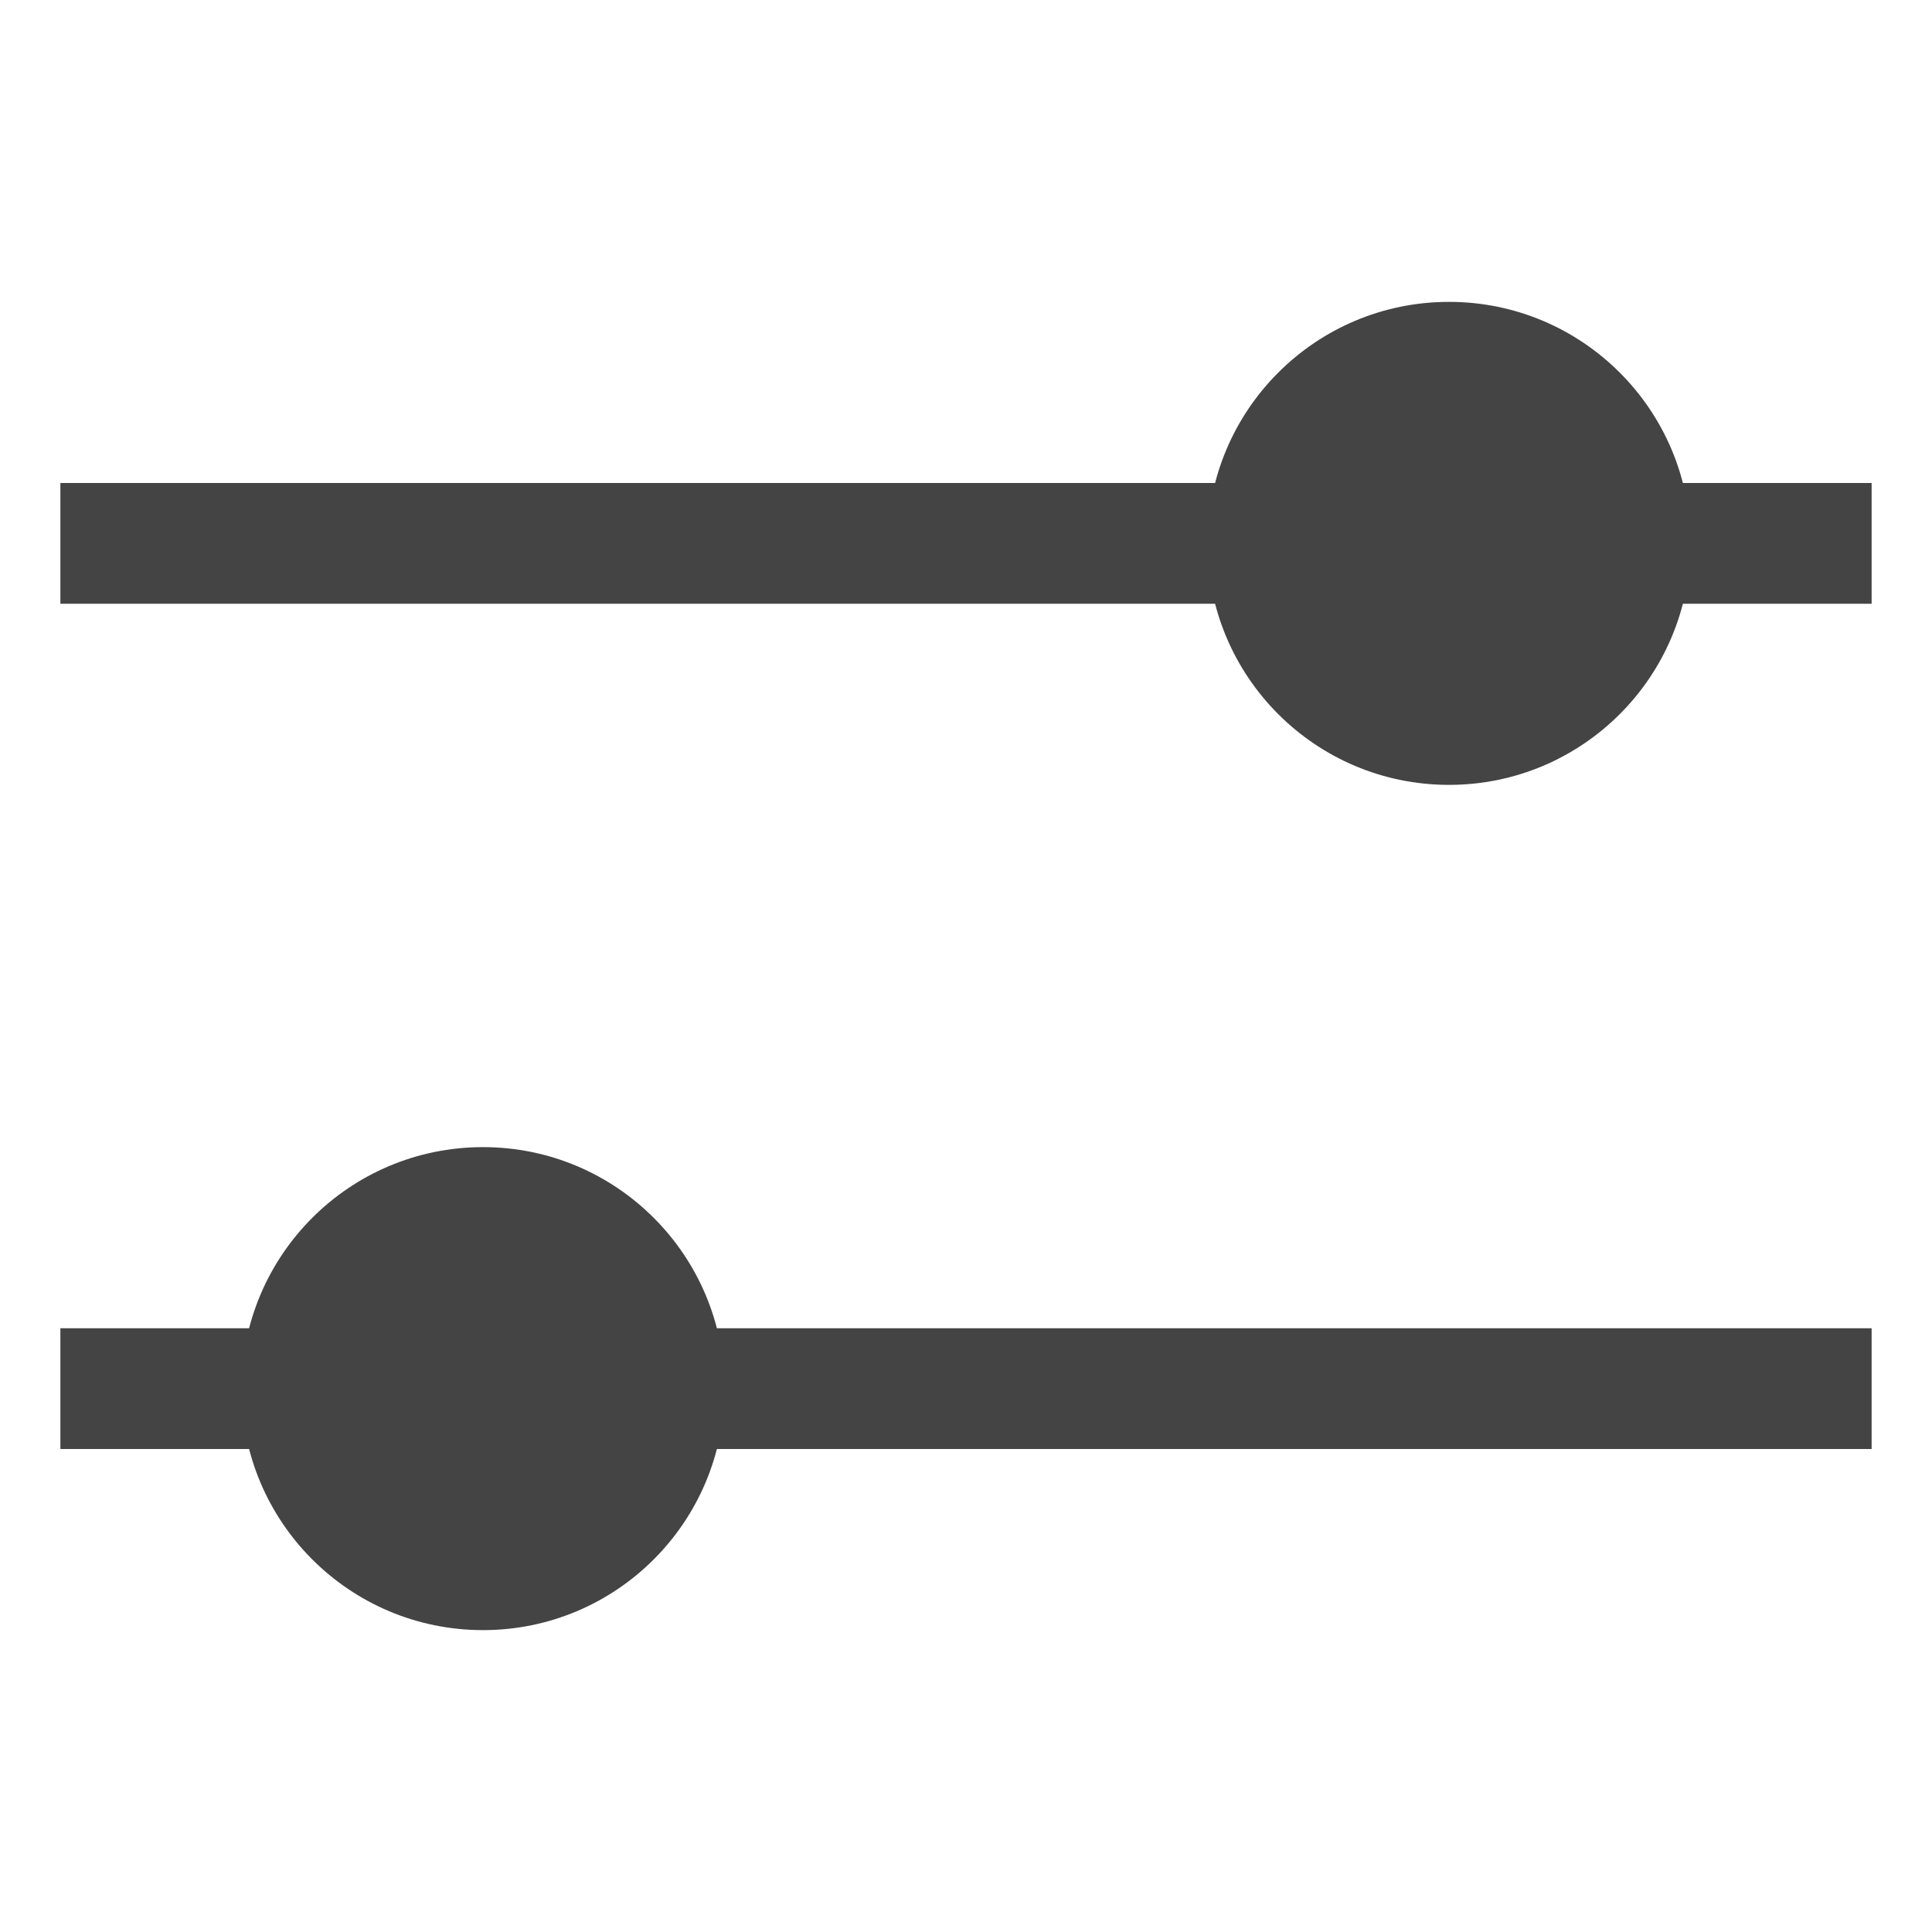
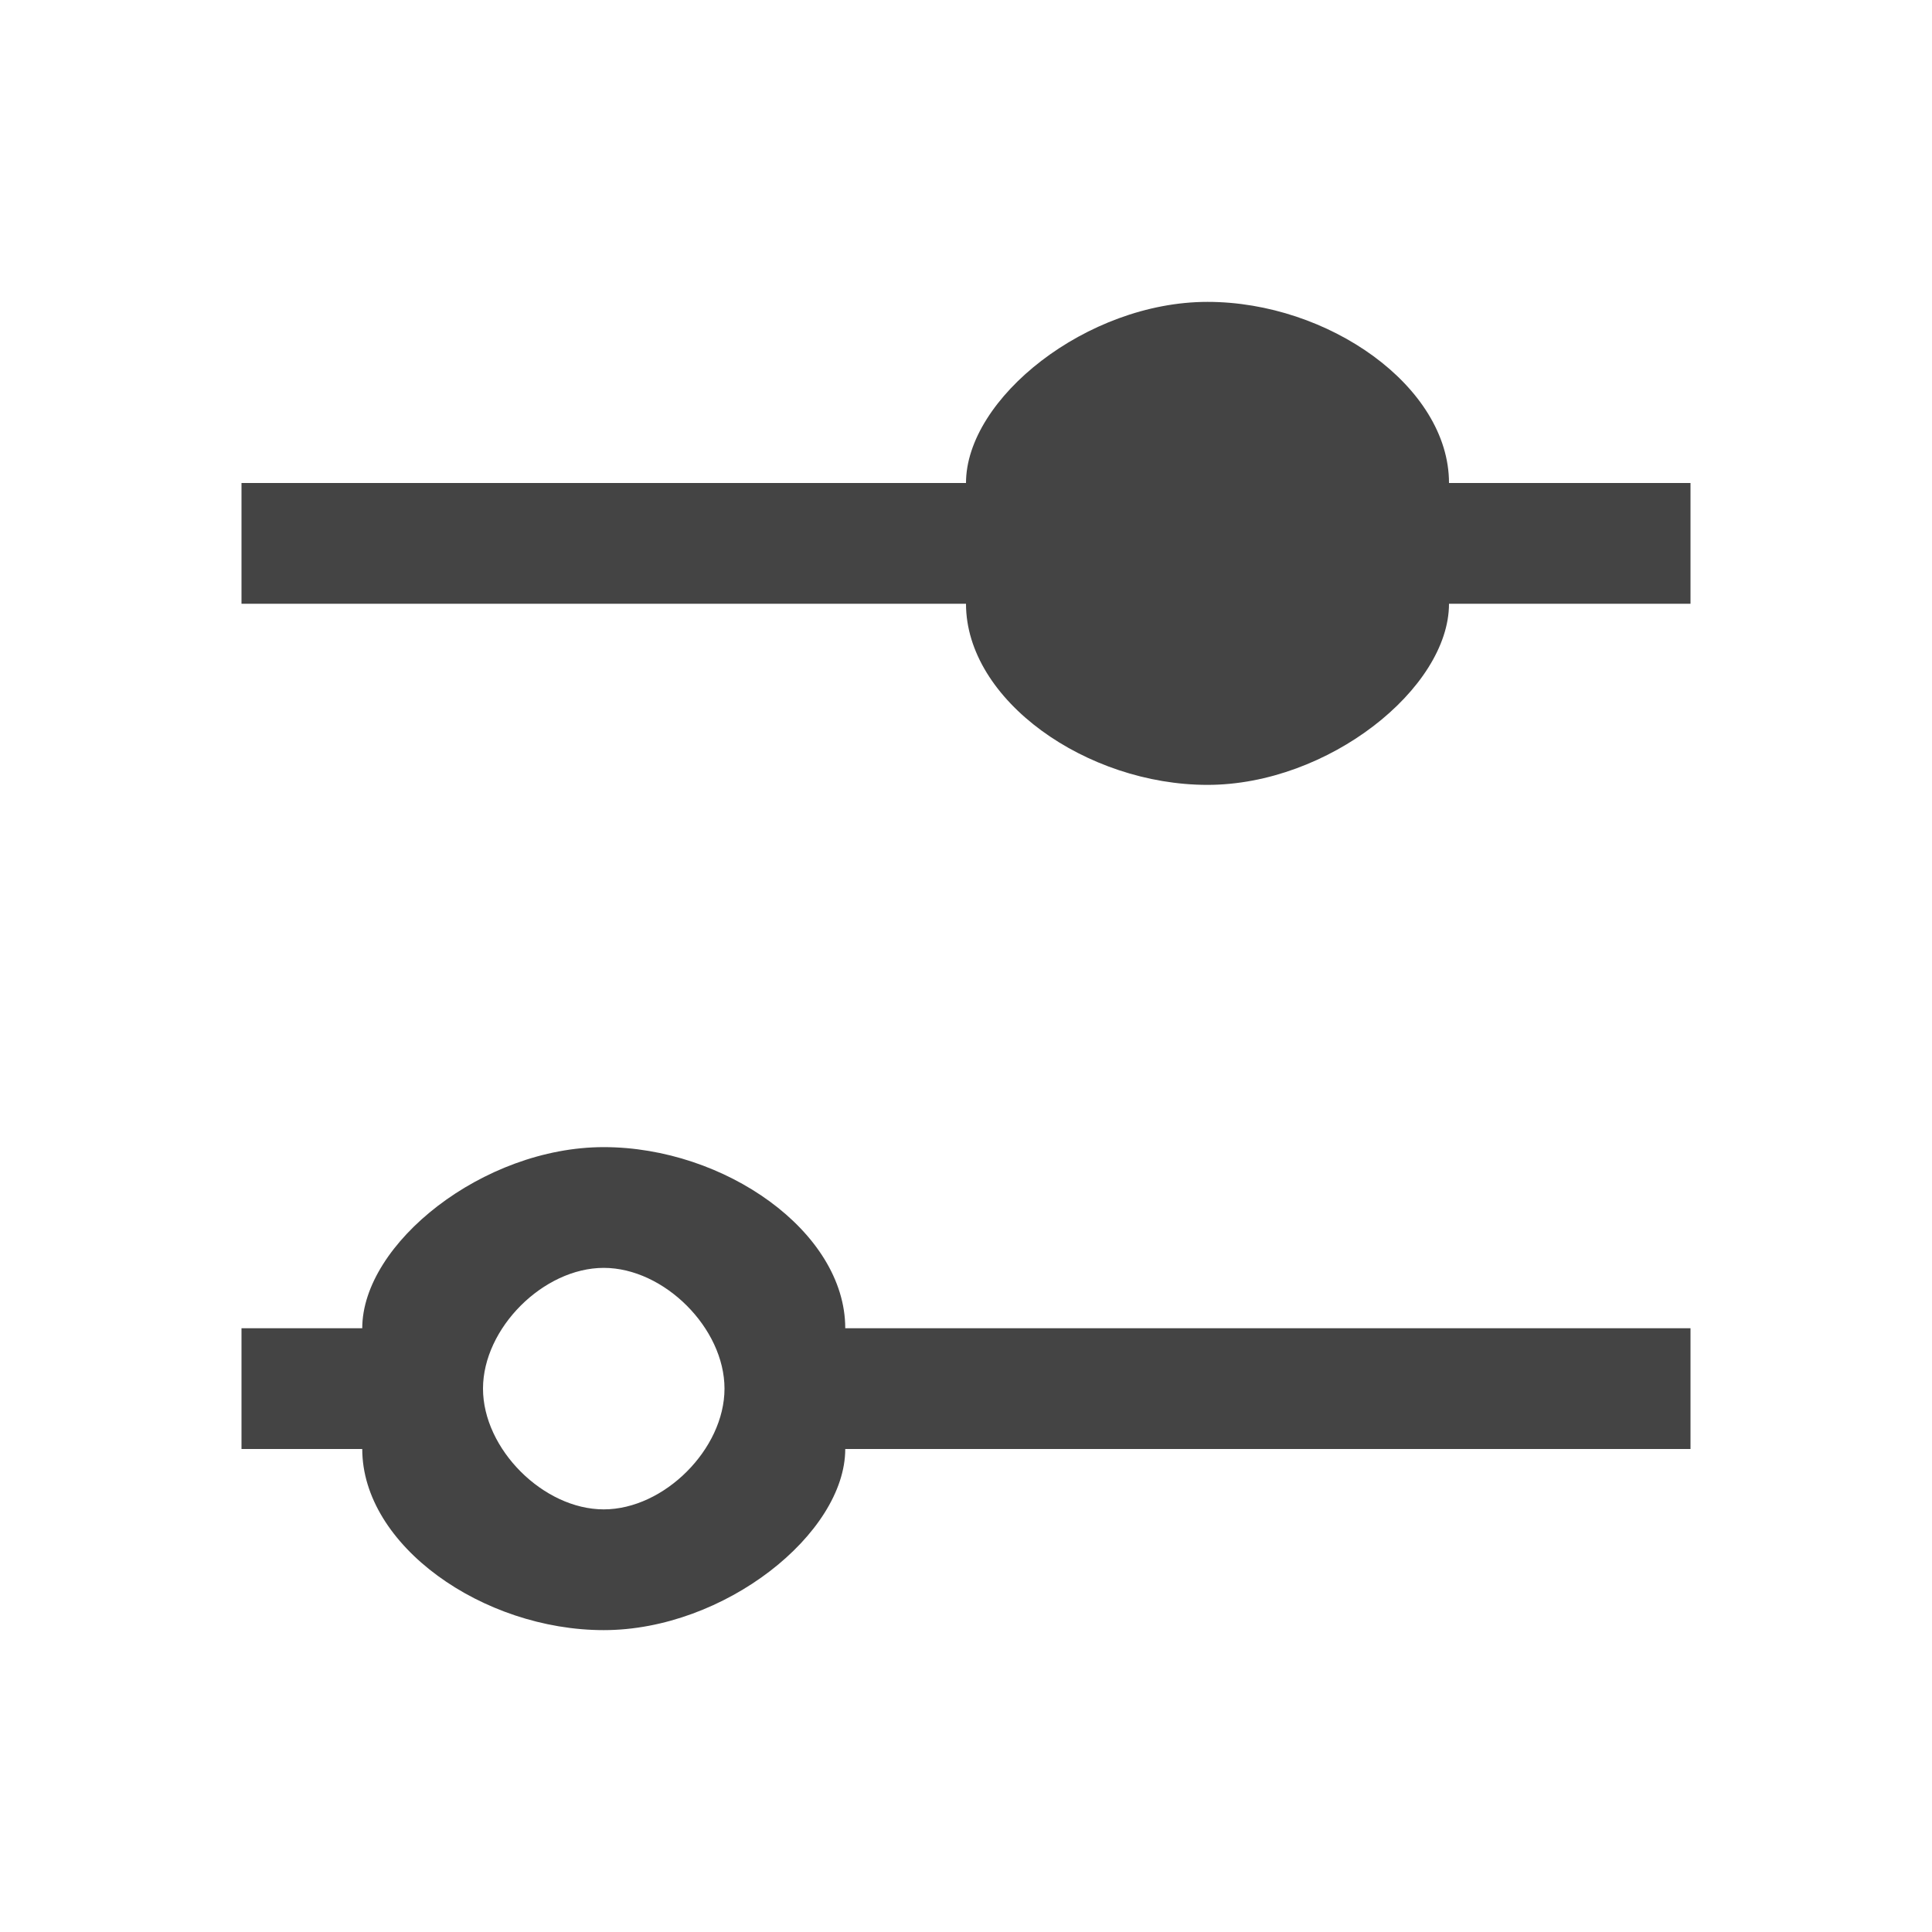
- <svg xmlns="http://www.w3.org/2000/svg" width="32" height="32" version="1.1" viewBox="0 0 8 8">
-   <path d="m0.25 2.25h7.5" fill="none" stroke="#444" stroke-width=".5" />
-   <path d="m0.25 5.75h7.5" fill="none" stroke="#444" stroke-width=".5" />
-   <path d="m5 2.25a1 1 0 0 1 1-1 1 1 0 0 1 1 1 1 1 0 0 1-1 1 1 1 0 0 1-1-1" fill="#444" style="paint-order:markers fill stroke" />
-   <path d="m1 5.75a1 1 0 0 1 1-1 1 1 0 0 1 1 1 1 1 0 0 1-1 1 1 1 0 0 1-1-1" fill="#444" style="paint-order:markers fill stroke" />
+ <svg xmlns="http://www.w3.org/2000/svg" version="1.1" viewBox="0 0 32 32">
+   <path d="m20 5c-2 0-4 1.6-4 3h-12v2h12c0 1.6 2 3 4 3s4-1.6 4-3h4v-2h-4c0-1.6-2-3-4-3zm-10 14c-2 0-4 1.6-4 3h-2v2h2c0 1.6 2 3 4 3s4-1.6 4-3h14v-2h-14c0-1.6-2-3-4-3zm0 2c1 0 2 1 2 2s-1 2-2 2-2-1-2-2 1-2 2-2z" fill="#444" />
</svg>
